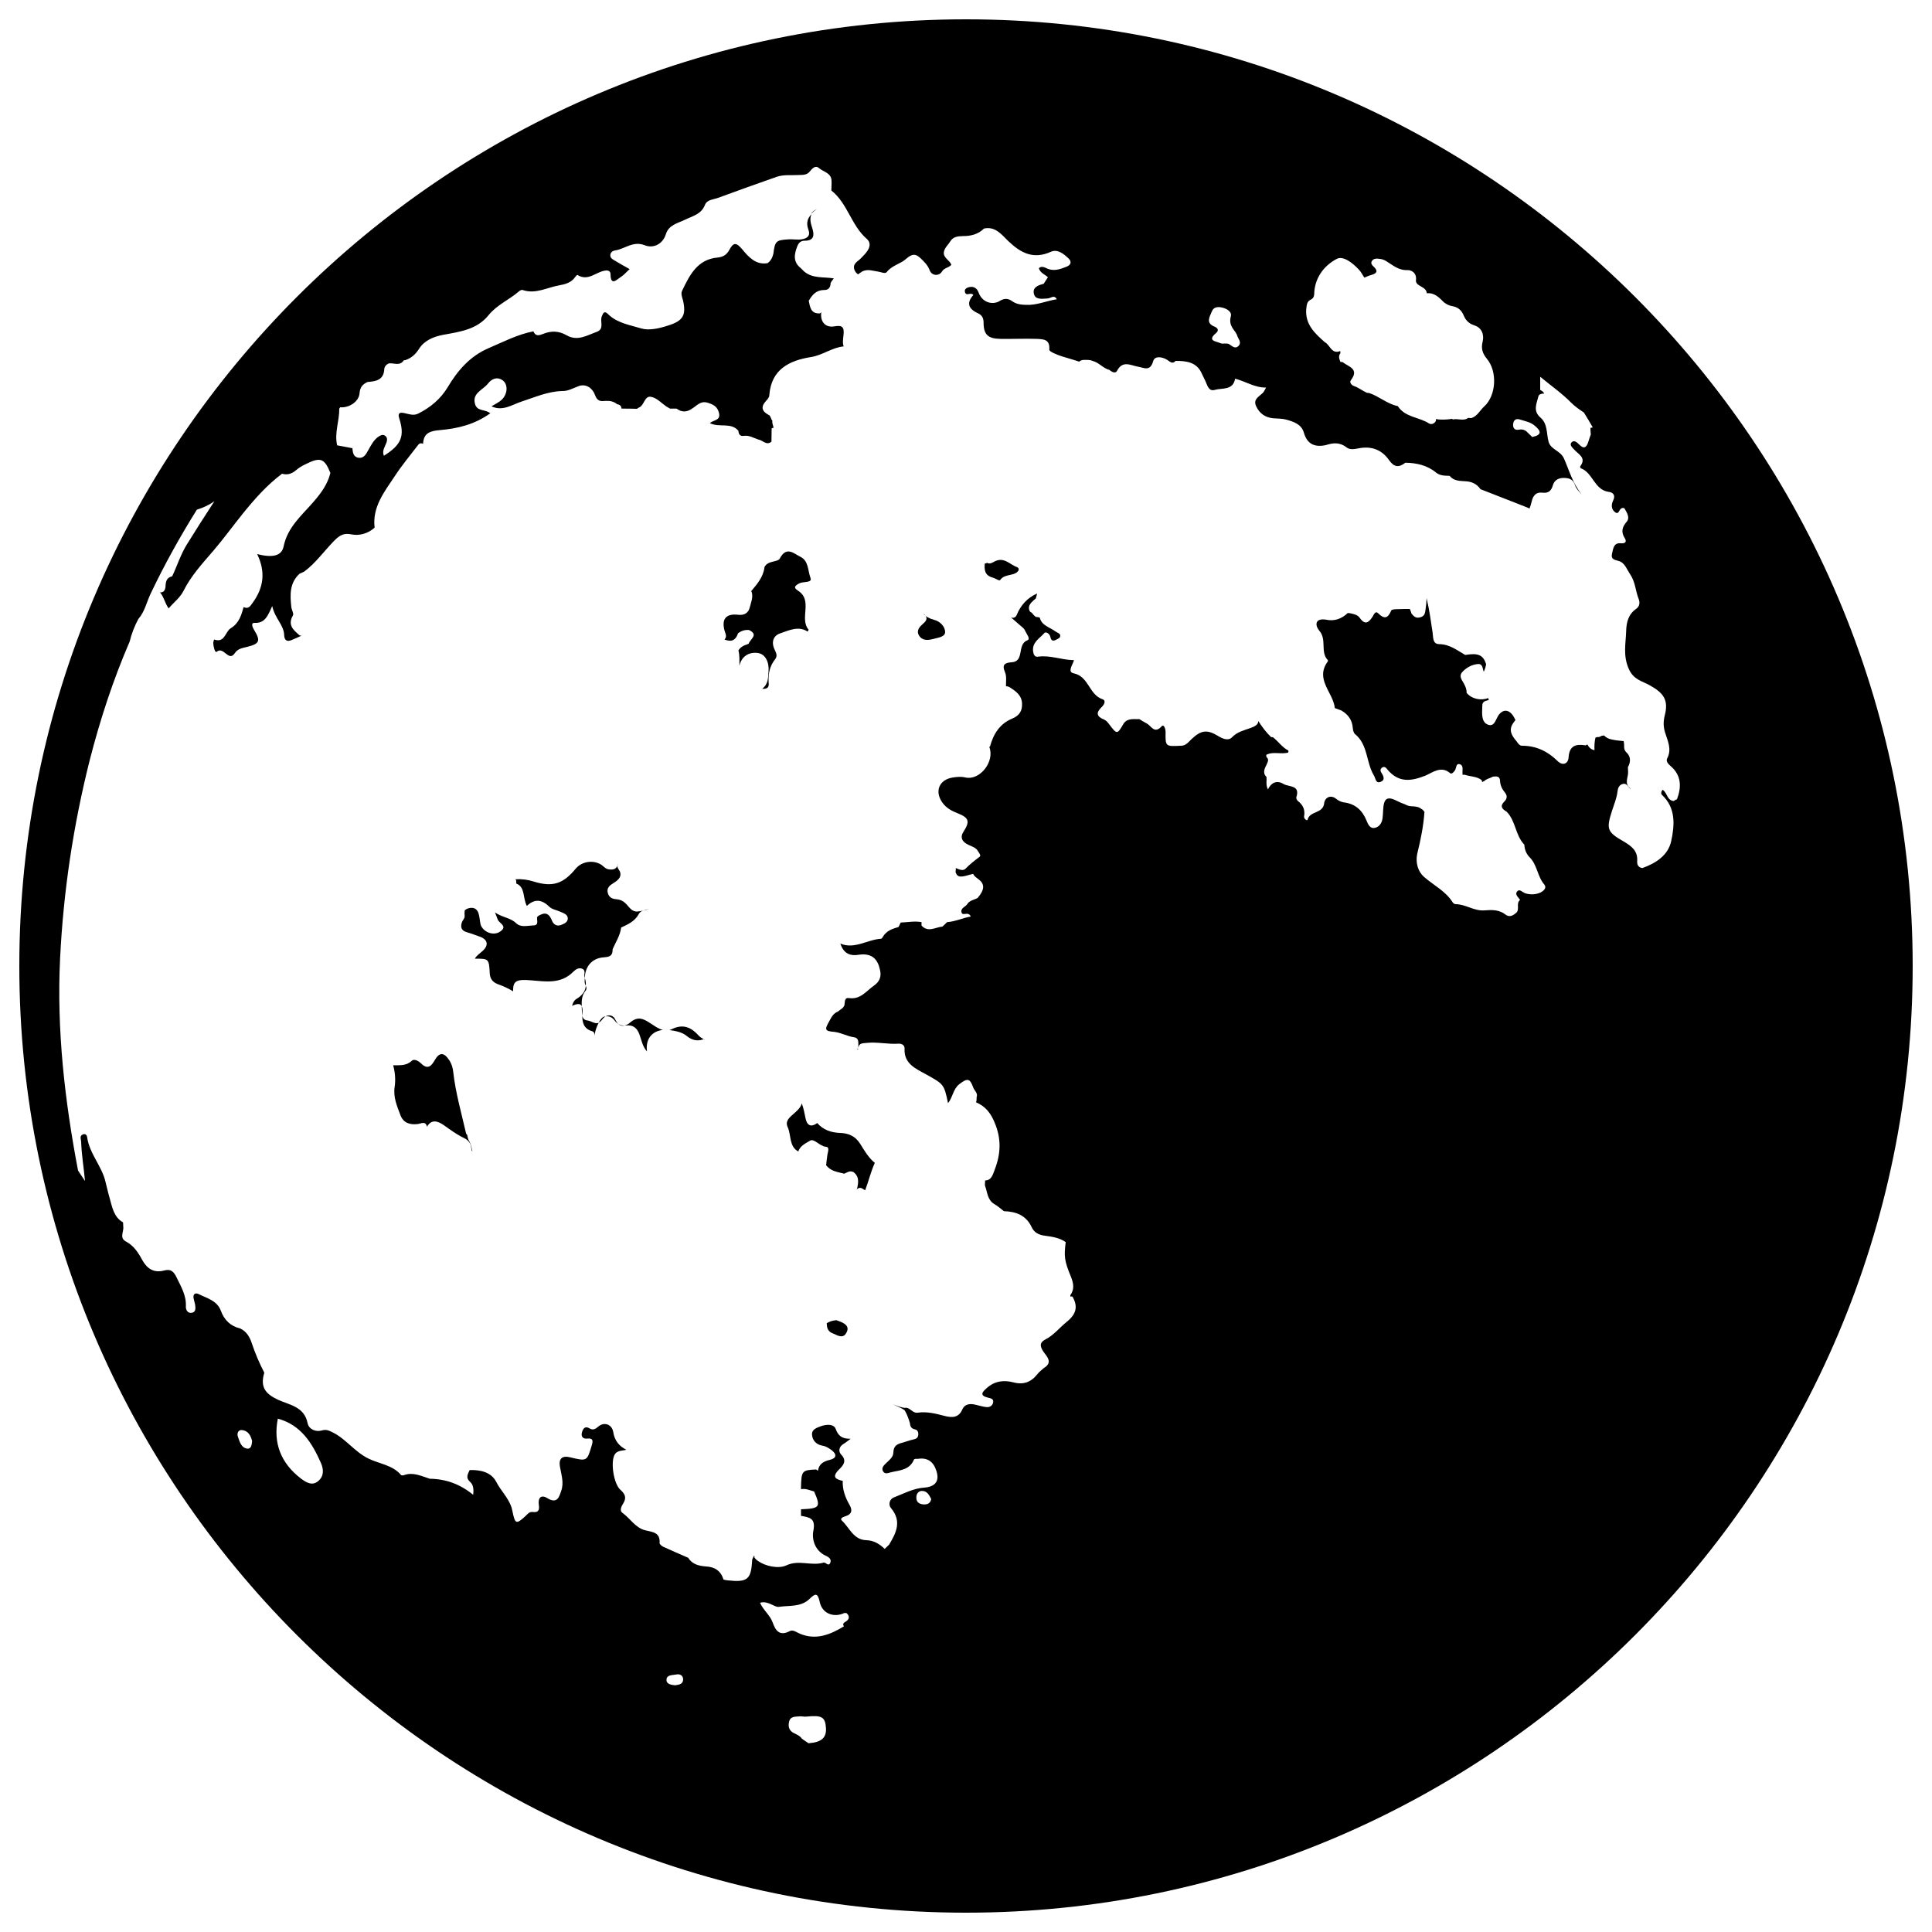
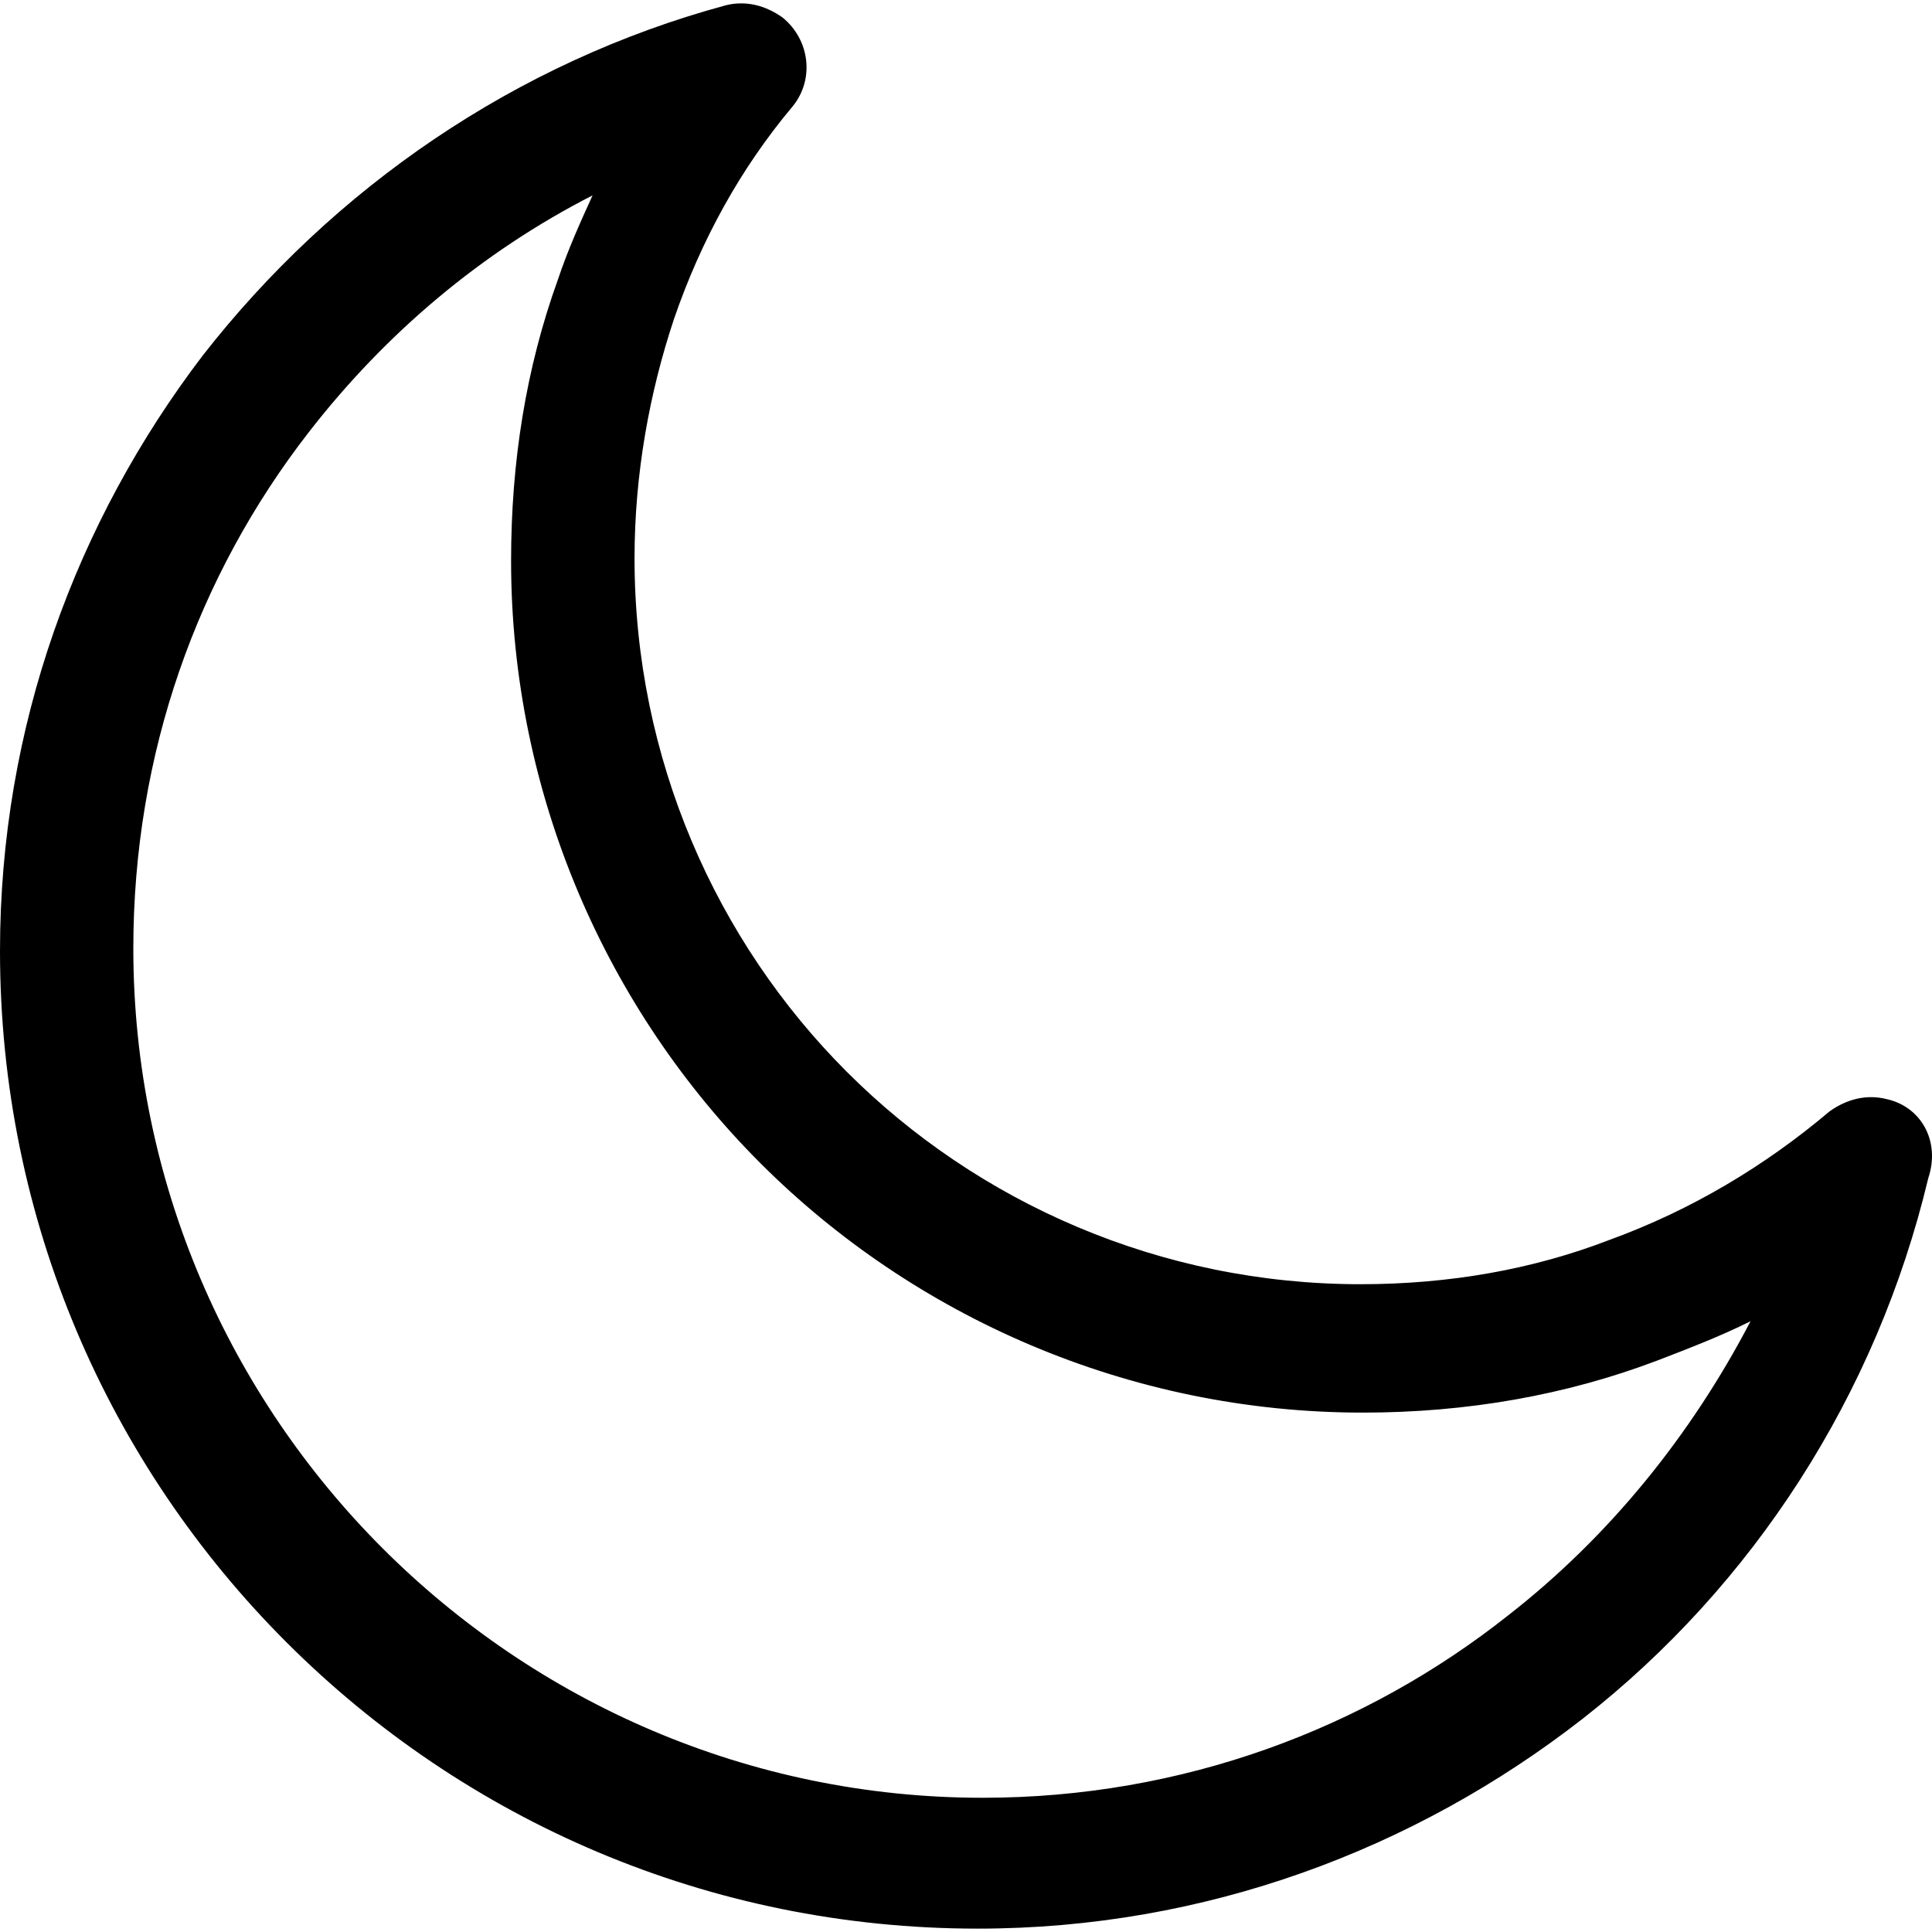
- <svg xmlns="http://www.w3.org/2000/svg" class="moon" version="1.1" x="0px" y="0px" viewBox="0 0 1000 1000" enable-background="new 0 0 1000 1000" xml:space="preserve">
+ <svg xmlns="http://www.w3.org/2000/svg" version="1.1" id="Capa_1" x="0px" y="0px" viewBox="0 0 312.999 312.999" style="enable-background:new 0 0 312.999 312.999;" xml:space="preserve">
  <g>
    <g>
-       <g>
-         <path d="M419.8,110.7c0.9-0.9,1.9-1.8,3.1-2.5C421.3,108.9,420.4,109.7,419.8,110.7z" />
-         <path d="M182.1,231.8L182.1,231.8c0.4-0.4,0.9-0.6,1.3-0.8C183,231.2,182.5,231.5,182.1,231.8z" />
-         <path d="M312.6,495.5c3.4-0.2,4.5-1.1,4.5-4.2c1.6-3.7,3.9-7.1,4.4-11.2c3.6-1.7,7.1-3.2,9.2-7.1c0.5-0.9,1.3-1.4,2.2-1.7c-0.9,0.2-1.9,0.4-3,0.5c-3,0.2-4.3-2.5-6.1-4.2c-1.5-1.5-3.3-2.1-5.1-2.2c-2.3-0.2-3.6-1.3-4.1-3.2c-0.6-2.1,0.5-3.6,2.3-4.7c2.2-1.4,4.9-3,4.1-6c-0.4-1.4-2.2-2.5-1.1-4.4c-0.6,2.7-2.3,3.2-4.7,2.9c-1.7-0.2-2.6-1.4-3.8-2.3c-4.2-2.8-10.2-1.9-13.4,1.9c-6.5,7.9-12,9.7-21.7,6.7c-3.1-1-6.3-1.4-9.5-1.2c0.2,0.3,0.4,0.6,0.4,1c0.1,0.5,0,0.8,0,1.2c4.8,1.9,3.3,7.6,5.5,11.6c4-3.8,7.7-3.4,11.6,0.4c1.4,1.4,3.7,1.7,5.7,2.6c1.7,0.8,3.9,1.3,3.9,3.6c-0.1,1.9-2,2.7-3.6,3.3c-2.2,0.8-3.9-0.4-4.6-2.3c-1.2-2.9-2.7-4.6-6-3c-0.7,0.3-1.6,0.8-1.7,1.3c-0.2,1.7,1.1,4.2-2.1,4.2c-3,0.1-6.3,1.2-8.8-1.2c-2.9-2.8-6.8-2.8-10.9-5.5c0.8,1.9,1.1,2.8,1.4,3.6c0.7,2,5.3,3.4,1.4,6.2c-3.2,2.3-8,0.8-9.9-2.7c-0.2-0.3-0.3-0.7-0.4-1.1c-0.7-3.3-0.4-8.1-4.3-8.4c-1.5-0.1-2.7,0.4-3.8,1.2c-0.2,0.9-0.2,1.9-0.1,3.1c0.1,1.1-1,2-1.4,3.1c-0.9,2.6-0.3,4.4,2.5,5.2c2.4,0.7,4.7,1.6,7,2.4c3.9,1.5,4.4,4.4,1.2,7.3c-1.4,1.3-3,2.2-4,4c7.2,0,7.3,0,7.7,7.7c0.2,3.2,2,4.8,4.7,5.7c2.6,0.9,5,2.1,7.4,3.5c-0.2-5.5,1.9-6.3,9.1-5.7c7.6,0.6,15.6,2.1,22-4.4c1.2-1.2,2.8-2.3,4.6-1.6c2.2,0.9,0.7,3,1.3,4.5c0,0.1,0,0.2,0.1,0.3C302.8,500.4,306.3,495.9,312.6,495.5z" />
-         <path d="M302.7,508.9c0.1,0.5,0.3,0.9,0.5,1.3c0.1-1.2,0-2.5-0.5-4C302.7,507.2,302.5,508,302.7,508.9z" />
-         <path d="M326.1,529.3c-0.9,0.8-1.8,1.3-2.8,1.5c0.3,0,0.6,0,0.9,0c3.5-0.5,5.7,1.5,6.8,4.7c1.1,3,1.6,6.3,3.9,8.7c-0.9-6.2,2.4-10.5,8.2-11.1c-2.5-0.6-4.9-2.5-7-3.8C332.6,527,329.8,526.1,326.1,529.3z" />
-         <path d="M347.7,532.7c-0.5,0.2-0.9,0.4-1.4,0.5c0.2,0,0.3,0,0.5,0c3,0.4,6.3,1.1,8.5,2.9c3,2.5,5.8,2.9,8.9,1.8c-0.8-0.5-1.7-1-2.3-1.6C358,531.9,353.8,529.7,347.7,532.7z" />
-         <path d="M364.2,538c0.1,0,0.1,0.1,0.2,0.1c0.2,0.1,0.3,0.1,0.4,0c0,0,0,0,0,0c-0.1,0-0.2,0-0.4-0.1C364.3,537.9,364.3,537.9,364.2,538z" />
-         <path d="M434.2,683.8c-0.5-0.2-0.9-0.3-1.4-0.5c-0.4,0.1-0.8,0.2-1.2,0.2c-1.3,0.2-2.5,0.7-3.7,1.4c0,0.4,0.1,0.7,0.1,1.1c0.1,1.8,1,3.3,2.7,4c2.5,1,5.6,3.3,7.4-0.2C440,686.4,437,684.8,434.2,683.8z" />
-         <path d="M313.4,526.1c1.9-0.4,3.7,0.6,4.8,2.2c0.6,0.8,1.2,1.3,1.8,1.7c-0.5-0.5-1-1.2-1.5-2.2C317.6,525.6,315.3,525,313.4,526.1z" />
-         <path d="M418,326.9c0.3-0.5,0.6-0.9,0.5-1c-4.9-5.9,2.5-15.1-5.5-20.2c-2.6-1.7-1.4-2.6,0.8-3.8c2-1,6.8-0.1,5.7-2.8c-1.4-3.7-0.9-8.8-5.2-10.9c-3.5-1.7-7.2-5.7-10.7,0.9c-1,2-6.2,0.9-7.9,4.4c-0.6,5.2-3.8,8.8-6.9,12.5c0.1,0.2,0.2,0.3,0.3,0.5c0.8,2.7-0.4,5.3-1,7.8c-0.7,3-2.9,4.3-6.1,3.9c-6.1-0.7-8.6,2.1-7,8.1c0.4,1.6,1.5,3.1,0,4.7c2.9,1.1,5.5,1.2,7-3.2c1.7-1.3,3.5-1.9,5.7-1.7c5.2,2.5,0.5,4.7-0.2,7.1c-0.3,0.1-0.6,0.2-0.9,0.4c-2.2,0.6-3.6,1.7-4.4,3.1c0.7,2.5,0.5,5.3,0.5,8c0,0,0,0,0,0c1-4.8,4.8-7.4,9.6-6.7c3.7,0.5,5.9,4.5,5.5,9.6c-0.3,3.1,0,6.4-3.3,8.9c4.3,0.4,3.3-2.7,3.3-4c-0.1-4.1,0.7-7.8,3.2-11c1.3-1.6,1.1-2.9,0.2-4.7c-2.1-4-1.3-7.7,2.7-9C408.3,326.3,413.3,323.8,418,326.9z" />
-         <path d="M301.1,520.8c0,1,0.1,2,0.1,2.9c0,0.8,0.1,1.5,0.2,2.1c0-0.7,0-1.3,0.1-2C301.6,522.4,301.4,521.5,301.1,520.8z" />
-         <path d="M303,512.9c0.8-1,0.6-1.8,0.2-2.6c-0.2,2.8-1.9,5-4.9,6.8c-1.1,0.6-1.8,2-2.2,3.5c2.4-1,4.2-1.5,5,0.2C301,518,301.1,515.3,303,512.9z" />
-         <path d="M309.9,529.3c0.6-0.3,1.2-0.8,1.8-1.6c0.5-0.7,1.1-1.3,1.7-1.6c-0.2,0.1-0.4,0-0.7,0.1C311.7,526.5,310.7,527.8,309.9,529.3z" />
-         <path d="M304.1,528.2c-1.7-0.2-2.4-1.1-2.7-2.4c0,3.3,0.6,6.7,5.2,8c1.3,0.3,1.2,2.4,1.3,2.7c-0.3-1.3,0.6-4.6,2-7.1C307.9,530.2,306,528.4,304.1,528.2z" />
-         <path d="M443,616.7c0.1-0.2,0.2-0.4,0.3-0.7C443.2,616.3,443.1,616.5,443,616.7C443,616.7,443,616.7,443,616.7z" />
-         <path d="M323.4,530.8c-1.3,0.1-2.4-0.2-3.3-0.8C321.1,531,322.2,531.1,323.4,530.8z" />
-         <path d="M242.4,589.8c-0.3-0.8-0.4-1.6-0.6-2.4c-0.2-0.3-0.5-0.4-0.6-0.9c-2.4-10.5-5.4-20.9-6.6-31.6c-0.2-2.1-0.8-4.1-1.9-5.9c-2.9-4.5-5.3-4.6-7.9,0.1c-2,3.5-4,4.2-7,1.2c-1.3-1.3-3.5-2.3-4.6-1.3c-2.9,2.8-6.3,2.3-9.7,2.4c1,3.6,1.3,7.3,0.8,11c-0.9,5.4,1.2,10.1,3,14.9c1.5,3.9,4.8,5,8.9,4.5c1.8-0.2,4.1-1.8,4.8,1.4c2.4-4.2,5.8-2.8,8.6-0.9c3.4,2.4,6.7,4.9,10.5,6.7c1.9,0.9,3.6,2.5,3.8,5.1c0.1,0.8,0.2,1.4,0.5,1.8c0-0.1,0-0.2,0.1-0.2c-0.2-0.5-0.4-1.2-0.5-2.1C243.7,592.4,243.1,591,242.4,589.8z" />
-         <path d="M221,583.4c0-0.1-0.1-0.1-0.1-0.1l0,0C221,583.3,221,583.5,221,583.4z" />
-         <path d="M443.9,542.8c-0.1,0-0.1,0-0.1,0c0,0.2,0,0.3,0.1,0.5C443.7,543.6,444.6,542.8,443.9,542.8z" />
-         <path d="M443.7,542.8c0-0.2-0.1-0.4-0.1-0.6c0,0,0,0,0,0.1C443.6,542.6,443.6,542.7,443.7,542.8z" />
-         <path d="M483.4,320.8c-2.2-0.6-4.1-1.5-5.5-3.2c2.4,1.8,2.1,3.4-0.2,5.3c-1.7,1.5-3.5,3.4-2.1,5.9c1.6,2.8,4.4,2.7,7.1,2c2.5-0.7,6.4-1,6.5-3.6C489.2,324.4,486.7,321.6,483.4,320.8z" />
-         <path d="M332.9,471.4c1.2-0.3,2.3-0.6,3.1-0.9C335.2,470.7,334,470.9,332.9,471.4z" />
-         <path d="M416.9,578.6c-0.5-2.4-0.9-4.8-1.9-7.5c-1.3,5.2-9.8,7.1-7.3,12.3c1.9,4,0.6,10,5.5,12.6c0.9-3,4-4.3,6.1-5.6c2.1-1.3,4.9,2.9,8.3,3.2c1.8,0.1,1,2.4,0.7,3.9c-0.3,1.8-0.5,3.7-0.7,5.6c2.4,3.2,6,3.5,9.4,4.4c1.6-0.7,2.9-1.8,4.8-0.8c3.1,2.4,2.5,5.5,1.8,8.6c-0.1,0.3-0.2,0.5-0.3,0.7c0.1-0.2,0.2-0.3,0.3-0.5c1.7-1.5,2.9-0.1,4.2,0.6c1.8-4.7,2.9-9.6,5-14.2c-3.3-2.7-5.4-6.4-7.6-9.9c-2.6-4.1-6.2-5.5-10.5-5.6c-4.7-0.2-8.6-1.6-11.7-5.1C419.5,583.8,417.6,582.3,416.9,578.6z" />
-         <path d="M514.8,290.6c-0.9,0.5-2.5,1.6-3.9,0.7c0,0-0.1,0-0.1,0.1c-0.4,0.2-0.7,0.2-1.1,0.3c-0.2,3.1-0.2,6.1,4.2,7.3c1.3,0.3,3.4,1.9,3.8,1.2c2.3-3.3,6.7-1.9,9.1-4.4c0.8-0.9,0.6-1.9-0.5-2.3C522.7,292.2,519.7,288.1,514.8,290.6z" />
-         <path d="M500,10C229.8,10,10,229.8,10,500c0,270.2,219.8,490,490,490s490-219.8,490-490C990,229.8,770.2,10,500,10z M786.9,217.2c2.5,0.8,5.1,1.2,7.3,3c3.6,2.9,4,4.9-1.1,6c-0.8-0.8-1.6-1.5-2.4-2.3c-1.3-1.5-2.8-1.8-4.6-1.5c-2.3,0.4-3.1-1-2.9-3C783.5,217.1,785,216.5,786.9,217.2z M678.4,155.1c2-0.9,1.8-2.6,1.9-4.3c0.7-7.8,5.5-13.6,11.6-16.8c3.4-1.8,8.3,2.2,11.4,5.5c1.2,1.2,1.9,2.8,2.9,4.2c1.2-0.5,2.4-1.1,3.7-1.4c2.3-0.7,3.6-1.7,1.5-3.9c-1-1-2.2-1.9-1.3-3.3c0.9-1.5,2.7-1.3,4.1-1.1c1.1,0.1,2.2,0.5,3.2,1.1c3.5,2.1,6.4,4.9,11.1,4.7c1.7-0.1,4.9,1.2,4.4,5.2c-0.4,3.3,5.4,3.1,5.6,6.8c0,0,0,0,0,0c4-0.4,6.4,2.2,8.9,4.7c1.2,0.9,2.7,1.7,4,1.9c3.2,0.5,5.1,2.1,6.3,5.1c1,2.3,2.6,4,5.4,4.9c3.9,1.2,5.2,4.9,4.3,8.5c-0.9,3.6,0,6.1,2.2,8.8c5.5,6.5,4.9,19-1.4,24.7c-2.2,2-3.5,5-6.6,6c-0.6-0.1-1.2,0-1.7-0.1c-2.2,1.8-5.4,0.2-7.9,0.8c-0.1-0.1-0.3-0.2-0.4-0.3c-2.8,0.4-5.6,0.6-8.4,0.1c0.1,0.5,0.1,1-0.4,1.6c-0.8,0.9-2.1,1.3-3.1,0.7c-5.2-3.4-12.4-3.1-16.2-9l0,0c-5.5-1.1-9.7-5.1-14.9-6.8c-0.4,0-0.7,0-1.1-0.1c-2.3-1-4.3-2.7-6.7-3.5c-1.2-0.4-2.5-1.9-1.6-3c4.6-6-1.4-7-4.3-9.4c-0.4,0-0.7,0-1.1-0.1c-0.6-1.5-1.2-3,0-4.5c0-0.4-0.1-0.7-0.1-1.1c0,0,0,0,0,0c-4.6,1.8-5.2-3.2-8-4.6c-5.2-4.6-10.2-9.2-9.6-17.1C676.4,157.8,676.4,156.1,678.4,155.1z M627.2,161.3c1-2.7,3.6-2.6,5.8-2c2.9,0.8,4.6,2.6,4.1,4.3c-1.5,5.5,2.4,7.2,3.3,10.2c0.5,1.7,2.4,3.3,0.7,5.2c-1.6,1.7-3.1,0.4-4.5-0.6c-1.5-1.2-3.5-0.1-5-0.8c-2.1-1-7-1.1-2.2-5.2c1.9-1.6,0.6-2.8-0.9-3.4C623.9,167.1,626.2,163.9,627.2,161.3z M127.9,749.8c-3.2-0.5-3.9-3.8-4.8-6.3c-0.5-1.4,0.1-3.5,2.1-3.3c3.3,0.3,4.6,2.9,5.3,5.7C130.3,747.9,130,750.1,127.9,749.8z M164.7,766.6c-3,2.6-6.1,0.8-8.8-1.2c-10.5-8-14.6-18.4-12.1-31.1c11.9,3.2,17.7,12.5,22.3,22.9C167.6,760.6,167.7,764.1,164.7,766.6z M349.4,872.3c-2-0.2-4.7-0.6-4.4-3.1c0.2-2.4,3.2-2.1,5.1-2.5c1.9-0.4,3.5,0.6,3.5,2.6C353.5,871.8,351.4,872,349.4,872.3z M418.5,902.3c-1.1-0.8-2.3-1.5-3.4-2.3c-1-1.5-2.6-2.2-4.1-2.9c-2.7-1.3-3.2-3.6-2.5-6.2c0.7-2.6,3.2-2.3,5.1-2.5c1.3-0.2,2.6,0.3,3.9,0.1c7.8-0.8,9.6,0.2,10,5.7C427.9,899.4,425.3,901.8,418.5,902.3z M437.8,839.3c-1.2,0.7-1.8,1.2-1,2.5l0,0c-7.1,4.3-14.4,7.3-22.8,3.8c-1.7-0.7-3.6-2.3-5.3-1.3c-5.4,2.8-7.4-0.6-8.8-4.6c-1.4-3.8-4.8-6.2-6.5-10.1c4.1-1.3,7.5,2.5,9.8,2.1c5.2-0.8,11.3,0.2,15.7-4c3-2.9,4.3-3.6,5.4,1.5c1.2,5.9,7.2,8.3,12.7,5.7c0.4,0,0.7,0,1.1,0C440,836.5,439.6,838.2,437.8,839.3z M478.3,778.7c-2.4-0.1-4.1-1.1-4-3.7c0-1.9,1.2-3.4,3.1-3.3c2.6,0.1,3.6,2.3,4.6,4.2C481.6,778.1,480.1,778.7,478.3,778.7z M866.3,414.6c-3.5-0.3-3.3-4.3-5.7-5.8c-0.8,0.8-1,2-0.4,2.6c7.3,6.8,6.6,15.7,4.8,24c-1.6,7.3-7.9,11.4-14.9,13.9c-2.2-0.3-2.8-1.8-2.7-3.6c0.4-5.3-3-7.8-6.9-10.1c-8.7-5-9.2-6.4-6.1-16c1-3.2,2.4-6.4,2.8-9.8c0.2-1.7,0.7-3.4,2.6-4c2.2-0.7,2.8,1.5,4.1,2.5c0-0.1,0.1-0.2-0.1-0.3c-3.3-2.5-0.9-5.7-1.1-8.6c0-0.8-0.1-1.5-0.1-2.3c1.5-2.7,1.6-5.5-0.8-7.7c-1.7-1.6-0.9-3.4-1.3-5.2c0-0.2-0.1-0.4-0.1-0.6c-2.2-0.2-4.3-0.4-6.4-0.9c-1.5-0.3-2.8-1-3.7-2c-0.5,0-1,0.1-1.4,0.2c-0.4,0.3-0.9,0.5-1.4,0.6c-0.7-0.1-1.2,0.1-1.7,0.3c-0.5,2.1-0.6,4.3-0.5,6.5c-1.9-0.4-2.9-1.5-3.7-3c-0.3,0.2-0.6,0.4-0.9,0.5c-4.9-0.8-8.4,0-8.8,6.2c-0.2,3.3-3,4.6-5.7,1.9c-5.1-5-11-7.9-18.3-7.9c-1.5,0-2.2-1.3-3-2.4c-2.4-2.8-4.2-5.7-1.7-9.3c0.4-0.6,0.8-1,1.2-1.6c-0.4-0.9-0.9-1.7-1.4-2.5c-2.1-2.9-4.8-3.1-7-0.5c-1.8,2.1-2.2,6.7-5.8,5.4c-3.5-1.3-3.1-5.6-3-9c0-0.6,0.1-1.1,0.1-1.7c0.6-1.7,2.1-1.7,3.5-2.1c-0.1-0.1-0.2,0-0.3-0.1c-0.1-0.3-0.1-0.6-0.2-0.9c-3.7,1.5-8.6,0.5-11.2-2.7c0.1-1.8-0.6-3.3-1.4-4.8c-1.1-2-2.8-3.9-0.7-6.1c2.1-2.2,4.8-3.7,7.9-4c2.7-0.2,2.4,2.4,3.1,4c0.7-1.6,1.1-2.9,1.2-4c-1.6-4.8-4.2-5.8-10.8-4.7c-4.2-2.4-8-5.5-13.4-5.6c-3.6,0-3.1-3.5-3.5-6.1c-0.9-5.9-1.7-11.9-3.1-17.7c-0.1,1.9-0.2,3.7-0.5,5.6c-0.3,1.7-0.2,3.6-2.7,4.3c-2.4,0.7-3.4-0.5-4.6-1.9c-0.3-0.8-0.5-1.7-0.9-2.4c-2.1,0-4.3,0-6.4,0.1c-1.1,0-3,0.1-3.2,0.7c-1.7,4-3.5,4.7-6.8,1.4c-1.4-1.4-2.2,0.7-2.8,1.7c-2,3.1-3.9,4.7-6.7,0.7c-1.1-1.6-3.1-2-5.1-2.4c-0.4,0-0.7-0.1-1.1-0.1c-3.3,3.1-7,4.4-11.5,3.4c-5.9-0.8-5.3,3.4-3.2,5.8c4,4.6,0.3,11,4.4,15.2c0.1,0.1,0.1,0.4,0,0.6c-6.9,9.3,2.8,16.1,3.6,24.2c1.1,0.4,2.2,0.8,3.3,1.2c3.5,2,5.7,4.9,6,9.1c0.1,1.1,0.4,2.5,1.1,3.1c6.9,5.6,5.7,14.8,9.9,21.6c0.9,1.5,0.8,4.3,3.6,3.1c2.1-0.9,1.4-2.8,0.4-4.3c-0.7-1.1-1.1-2.1,0.2-3c1.3-0.9,2.2,0.3,2.8,1.1c5.7,6.7,11.9,6.1,19.5,3.1c3.6-1.5,8.2-5.4,12.9-1.3c0.7,0.6,1.7-0.4,2.3-1.2c1-1.1,0.5-4.2,2.8-3.4c2,0.7,1.1,3.3,1.3,5.1c0,0.1,0,0.2,0,0.3c0.3,0,0.7,0,1.1,0c2.9,1,6.2,0.8,8.7,2.7c0.2,0.3,0.3,0.7,0.4,1.1c0.3-0.2,0.7-0.4,1-0.5c1.2-1.2,3.1-1.5,4.5-2.3c1.7-0.2,3.6-0.4,3.7,2c0.1,2.5,1.1,4.5,2.6,6.3c1.4,1.7,0.9,3.4-0.3,4.5c-2.6,2.6-1.1,4,1.1,5.3c4.8,4.8,4.5,12.3,9.2,17.1c0.1,2.6,1.1,4.9,2.8,6.6c3.9,3.9,3.9,9.8,7.5,14c1.6,1.9-0.7,3.8-2.8,4.5c-2.3,0.8-4.8,0.8-7.2,0c-1.3-0.5-2.8-2.4-4-0.9c-1.4,1.6,0.6,3,1.5,4.4h0c-2.4,1.8,0.2,5.2-2.3,6.9v0c-1.6,1.4-3.5,2.1-5.2,0.7c-3.3-2.6-7.2-2.5-10.8-2.2c-5.5,0.5-9.8-3.2-15.1-3.2c-0.6,0-1.1-0.5-1.4-0.8c-3.7-6-9.9-8.9-14.9-13.3c-3-2.6-4.7-7.2-3.4-12.6c1.7-6.9,3.1-13.9,3.6-21.1c-0.5-0.6-0.9-1.2-1.6-1.5c-1.6-1.3-3.5-1.3-5.4-1.4c-1.3-0.1-2.2-0.5-3.1-1c-1.2-0.4-2.4-0.9-3.6-1.5c-5.7-3-7.4-1.7-7.7,4.7c-0.1,1.3-0.1,2.7-0.3,4c-0.3,2.4-1.6,4.5-4,5c-2.6,0.5-3.5-1.9-4.3-3.8c-2.2-5.4-5.9-8.7-11.8-9.4c-1.2-0.2-2.6-0.8-3.6-1.6c-3.4-2.9-6.3-0.5-6.5,2c-0.6,5.6-7.5,3.9-8.6,8.6c-0.2,0.8-2.1-0.6-1.8-1.8c0.6-3.4-0.6-5.9-3.2-7.9c-0.5-0.4-1-1.4-0.8-2c2.1-6.4-4-5.2-6.6-6.8c-3.1-1.9-6.2-1.2-8.1,2.8c-1.3-2.4-0.5-4.5-0.8-6.5c-2.3-2.2-0.7-4.7,0.2-6.6c0.7-1.6,1.1-2.5-0.2-3.7c0-0.4-0.1-0.8-0.1-1.1c3.6-1.9,7.7-0.1,11.4-1.2c0-0.3,0.1-0.7,0.1-1c-3.2-1.6-5.2-4.7-8-6.9c-0.4,0-0.7-0.1-1-0.1c-2.6-2.5-4.7-5.3-6.6-8.3c0,2-2.2,3-4.3,3.7c-3.3,1.2-6.6,1.9-9.3,4.7c-2,2.1-5,0.7-7.3-0.7c-5.6-3.4-8.7-3-13.6,1.6c-1.6,1.5-3,3.6-5.7,3.5c-7.9,0.4-7.9,0.4-7.8-7.2c0-1.6-0.9-4.1-2-2.9c-3.8,4.2-5.4-0.2-7.7-1.4c-1.3-0.7-2.6-1.5-3.9-2.3c-2.9,0.2-6-0.7-8.1,2.3c-3.4,5.8-3.4,5.8-7.7,0.1c-0.7-0.9-1.5-1.8-2.5-2.2c-3.8-1.5-4.2-3.5-1.3-6.3c1.4-1.3,2.6-3.5,0.5-4.2c-7-2.4-7-11.8-14.9-13.4c-3.4-0.7-0.4-4.5,0.2-6.8c-6.5-0.1-12.3-2.7-18.6-1.8c-1.8,0.3-2.4-1.2-2.6-3c-0.4-4.6,3.5-6.5,5.8-9.2c0.8-1,2.9,0.3,3.2,2.1c0.4,1.9,1.4,2.1,2.8,1.4c0.8-0.4,2-0.9,2.2-1.6c0.5-1.7-1.3-2-2.3-2.7c-2.9-2.2-7.3-3.1-8.2-7.2c-0.2-0.1-0.4-0.1-0.5-0.2c-0.5-0.1-1-0.1-1.6-0.2c-0.9-0.7-1.5-1.4-2.1-2.2c-0.6-0.2-1.1-0.6-1.3-1.5c-0.6-2,0.8-3.5,2.2-4.8c0.4-0.3,0.8-0.7,1.2-1c0.3-0.9,0.5-1.7,0.7-2.6c-5,2.2-8.5,6-10.6,11.2c-0.5,1.1-1.7,1.8-3,1.1c1.7,1.4,3.5,3.1,5.3,4.6c0.9,0.7,1.8,1.5,2.2,2.6c0.7,1.5,2.8,4,1.1,4.7c-5.6,2.1-1.3,11-8.2,11.4c-3.9,0.2-4.9,1.6-3.5,4.9c1.1,2.5,0.5,5,0.6,7.5c0.6,0,1.1,0.1,1.7,0.4c3.2,2,6.4,4.2,6.6,8.4c0.2,3.9-1.3,6.4-5.2,8c-6.3,2.6-9.7,8-11.4,14.5c-0.1,0-0.2,0-0.4,0c3.1,7.3-4.6,17.7-12.4,15.9c-2.1-0.5-4.2-0.3-6.2,0c-7.3,1-9.9,7.2-5.5,13.2c2,2.7,4.8,4.2,7.9,5.4c5.8,2.3,6.3,4.2,2.9,9.5c-1.9,2.9-0.8,5.3,2.8,6.9c1.7,0.8,3.7,1.3,4.8,3.3c0.6,1,1.6,2.1,0.7,2.8c-2.5,1.9-5,3.8-7.2,6.1c-1.4,1.4-3.3,0.4-5.1-0.3c0,0,0,0.1,0,0.1c0.1,0.7-0.1,1.4-0.1,2.1c1.2,3,2.7,2.6,9.1,0.8c0.6,1.4,1.9,2.1,3,3c3.1,2.4,2.9,5.3-0.7,9.5c-1.8,1-4.1,1.2-5.3,3.1c-0.9,1.5-3.7,2.1-3,4.4c0.7,2.1,3.3-0.9,4.8,2.1c-4.2,0.7-8,2.6-12.3,2.9c-0.8,0.8-1.6,1.6-2.4,2.3c-3.6,0.3-7.4,3.2-10.8-0.5c-0.1-0.6,0-1.2,0-1.8c-3.6-0.7-7.2,0.1-10.8,0.2c-0.3,0.7-0.7,1.4-1.1,2.3c-3.1,0.9-6.2,1.9-8,4.9c-0.3,0.5-0.7,1.2-1.1,1.2c-7,0.4-13.7,5.6-21,2.5c0,0,0,0.1,0,0.1c0.1,0.3,0.2,0.5,0.3,0.8c1.7,4.3,4.9,5.6,9,4.9c5.9-0.9,9.6,1.2,11,7.1c1.1,3.7,0.3,6.6-3,8.9c-4,2.8-7,7.3-12.9,6.4c-2-0.3-2.1,1.3-2.2,2.7c0,2.4-2.1,3-3.5,4.3c-2.5,0.9-3.5,3.2-4.6,5.2c-2.4,4.2-2.1,4.9,2.7,5.3c3.6,0.4,6.7,2.3,10.3,2.8c2.9,0.5,2,3.2,2.2,5.4c0.4-2.7,2.5-2.2,4.3-2.5c5.5-0.6,11,0.8,16.5,0.4c1.7-0.1,3.2,0.8,3.1,2.6c-0.4,7.7,5.7,10.3,10.8,13.1c9.5,5.3,9.6,5.1,11.7,15.1c2.5-3.1,2.6-7.3,5.8-9.8c4.1-3.2,5.5-3.2,7.2,1.6c0.6,1.7,2.6,3,1.8,5.1c0,0.8,0,1.6-0.2,2.4c-0.1,0.1-0.1,0.2-0.2,0.2c4.7,2,7.5,5.2,9.7,10.5c3.6,8.5,3.2,16.2,0.1,24.3c-1,2.6-1.7,5.7-5,5.7c0,0,0,0,0,0.1c-0.1,0.9-0.1,1.7-0.1,2.5c1.3,3.4,1.2,7.4,4.8,9.6c1.8,1,3.3,2.4,5,3.7c6.3,0.2,11.5,2.1,14.4,8.3c1.3,2.8,3.7,4,6.8,4.4c3.7,0.5,7.5,1,10.8,3.3c-0.9,7.5-0.7,9.7,2.7,17.9c1.3,3.3,2,6.4-0.3,9.6c0,0.2,0,0.5,0,0.7c0.4,0,0.7-0.1,1.1,0c2.8,4.9,2.3,8.9-3.1,13.2c-3.7,3-6.6,6.8-10.9,9c-2.7,1.4-3.1,3-1.3,5.9c1.5,2.5,5.7,5.7,0.5,8.9c-1.1,1-2.4,1.9-3.3,3.1c-3.3,4.2-7.2,5.7-12.5,4.3c-5-1.3-9.7-0.7-13.8,3c-2.3,2-3.8,3.8,0.6,4.9c1.6,0.4,3.2,0.6,2.7,2.7c-0.4,1.7-2,2.4-3.5,2.2c-1.9-0.2-3.7-0.8-5.5-1.2c-2.8-0.7-5.6-0.5-6.9,2.4c-1.9,4.5-5.5,4.3-9.1,3.4c-4.6-1.2-9.2-2.4-14-1.7c-2.8,0.4-4-3-6.7-2.5c-2.2-0.2-4.2-1.2-6.3-1.9c0.2,0.1,0.5,0.2,0.7,0.3c1.8,0.9,3.8,1.6,5.5,2.8c1.3,2.1,2.1,4.5,2.8,6.8c0.1,1.6,0.7,2.7,2.4,3.1c1.5,0.3,2,1.3,1.9,2.9c-0.2,1.7-1.3,2.1-2.7,2.4c-1.8,0.4-3.6,1.1-5.4,1.6c-2.8,0.7-4.7,1.6-4.8,5.1c0,2.1-1.7,3.6-3.3,5.1c-1.3,1.3-3.2,2.7-2,4.7c1.1,1.8,3,0.6,4.7,0.3c4.4-0.9,9.1-1.3,11.2-6.3c0.3-0.7,1.3-0.5,2.1-0.5c5-0.8,8,1.5,9.5,6c1.9,5.5-0.5,8.5-6.4,8.9c-5.5,0.4-10.5,3.1-15.6,5.1c-2.3,0.9-2.8,3.8-1.5,5.4c5.8,6.8,2.8,12.9-0.9,19c-0.8,0.7-1.5,1.5-2.3,2.2c-2.7-2.6-5.7-4.4-9.5-4.5c-6.7-0.2-8.7-6.5-12.6-10.1c-1.4-1.3,0.9-2,2.1-2.4c3.2-1.1,3.3-3.2,1.8-5.8c-2.2-3.8-3.7-7.9-3.5-12.4c-3.5-0.8-5.8-1.9-2.1-5.7c2.1-2.1,4.6-4.5,1.3-7.9c-1.6-1.7-1.1-4.1,1-5.4c1.4-0.8,2.6-1.9,3.9-2.8c-3.2,0-6.1-0.5-7.7-5c-1-2.8-4.9-2.5-7.7-1.5c-2.1,0.8-4.8,1.6-4.6,4.4c0.2,3.1,2.4,5.2,5.5,5.7c1.8,0.3,3.1,1.2,4.5,2.2c3,2.2,2.7,4.3-0.7,5.1c-3.3,0.8-5.6,2-6.2,5.5c0,0-0.4,0-0.5-0.1c-0.2-0.1-0.3-0.3-0.4-0.4c-7.4,0.3-7.7,0.7-7.9,9.1c0,0.4,0,0.7,0,1.1c2.4-0.5,4.6,0.6,6.8,1.2c3.5,8.1,3,8.8-6.8,9.2c0,1.1,0,2.2,0,3.4c4.3,0.8,7.7,1.1,6.4,7.7c-0.9,4.5,0.8,10.3,6.3,12.9c1.6,0.7,3.3,1.8,2.4,3.8c-0.9,2-2.3-0.5-3.4-0.2c-6.3,1.9-12.8-1.6-19.2,1.4c-4.2,2-11.2,0.4-14.8-2.3c-0.1,0-0.1-0.1-0.2-0.1c-0.7-0.5-1.2-1-1.6-1.6c0-0.4,0-0.7-0.1-1.1c-0.4,0.9-1.1,1.7-1.1,2.5c-0.5,9.9-2.4,11.5-12.6,10.4c-0.7-0.1-1.5-0.2-2.2-0.4c-1.4-4.5-4.5-6.6-9.1-6.8c-3.7-0.3-7.1-1.1-9.2-4.5c-4.3-1.9-8.6-3.7-12.9-5.7c-0.8-0.4-1.9-1.3-1.9-1.9c0.4-5.5-3.5-5.7-7.3-6.6c-5.2-1.2-7.9-6.2-12-9.1c-1.5-1.1-0.5-3.3,0.4-4.7c2-3.1,1-5.1-1.5-7.3c-3.3-3.1-4.9-13.5-3.1-17.6c1.2-2.8,4-2.4,6.3-3c-3.8-1.9-6.1-4.8-6.8-9.2c-0.6-3.9-4.6-5.4-7.6-2.9c-1.5,1.3-2.8,2.1-4.5,1.1c-2.6-1.6-3.6,0.2-4.1,2.1c-0.5,1.9,0.4,3.4,2.8,3.1c3-0.3,3,1.1,2.3,3.5c-2.5,8.3-2.4,8.3-11.2,6.2c-3.9-1-6,0.5-5.3,4.7c0.7,4.2,2.2,8.4,0.7,12.6c-1.1,3.3-2.1,6.9-7.1,3.9c-3.5-2.2-5,0-4.5,3.4c0.4,2.7-0.2,4.1-3.2,3.7c-1.7-0.2-2.7,1.1-3.8,2.2c-4.7,4.3-5.3,4-6.6-2.3c-0.2-0.8-0.3-1.5-0.5-2.2c-1.7-5.1-5.6-8.7-8-13.4c-2.6-4.9-8.1-6.2-13.7-6c-1,2.1-2.2,4,0.2,6.1c1.6,1.4,2,3.6,1.6,6.7c-6.7-5.5-14.1-8.2-22.4-8.3c-4.3-1.3-8.5-3.6-13.3-1.9c-0.5,0.2-1.4,0.2-1.6,0c-4.4-5.3-11.4-5.8-17-8.6c-7.1-3.5-11.5-10.1-18.4-13.5c-1.9-0.9-3.2-1.7-5.6-1c-3.1,0.9-6.7-0.5-7.4-3.8c-1.7-8.6-9.5-9.4-15.3-12.1c-6.7-3.1-9.3-6.7-7.1-14c-2.6-5-4.8-10.2-6.6-15.6c-1-3-2.7-5.8-5.9-7.3c-5.1-1.2-8.3-4.5-10-9.2c-2-5.3-7.2-6.4-11.5-8.6c-1.7-0.8-3,0-2.6,2.2c0.2,1.1,0.6,2.2,0.8,3.3c0.2,1.7,0.5,3.8-1.7,4.2c-2.2,0.4-3.2-1.6-3.1-3.3c0.3-5.8-2.6-10.4-5-15.4c-1.5-3-3.1-4-6.2-3.2c-5.2,1.4-8.8-0.8-11.3-5.3c-2.1-3.9-4.4-7.5-8.5-9.7c-3.6-1.9-1-5.1-1.4-7.7c0-0.7-0.1-1.5-0.1-2.2c-4.8-2.7-5.6-7.8-6.9-12.4c-0.8-2.7-1.4-5.5-2.1-8.2c-1.8-8.4-8.4-14.8-9.6-23.5c-0.1-1-0.9-1.9-2-1.5c-2.1,0.7-1.2,2.3-1.1,3.8c0.2,6.8,1.4,13.6,2,20.4c-1.2-1.8-2.4-3.6-3.6-5.4c-6.9-36.2-11.1-72.8-9.3-109.8c1.7-34.6,6.8-68.7,15.3-102.5c5.4-21.1,12.1-41.6,20.7-61.5v0c1-4.1,2.5-8,4.5-11.7c3.4-3.9,4.3-8.9,6.5-13.4c7.1-14.9,15.1-29.3,23.8-43.2c3.2-1,6.2-2.3,9.1-4.4c-4.9,7.5-9.7,15-14.4,22.6c-3.2,5.2-4.9,10.9-7.5,16.3c-2.6,0.6-3.3,2.3-3.4,4.9c-0.1,2.4-1.1,3.6-2.9,3.4c2,2.2,2.5,5.6,4.5,8.3c2.7-3.2,5.9-5.5,7.7-9.1c3.9-7.8,9.8-14.2,15.4-20.7c5.4-6.3,10.3-13.1,15.4-19.4c5.9-7.3,12.4-14.7,20.2-20.5c2.7,0.8,5.1,0,7.2-1.8c1.4-1.2,3-2.2,4.7-3c7.9-4,10-3.3,13.1,4.4c-1.4,5.8-4.8,10.4-8.6,14.8c-6.1,7.1-13.5,13.1-15.6,23.2c-1,5-5.7,6-13.7,4c4.4,9,3.5,17.3-2.4,25.3c-1.2,1.7-2.1,3.2-4.5,2.2c0,0-0.1-0.1-0.1-0.1c-1.2,4.2-2.3,8.3-6.7,11c-2.9,1.8-3,7.8-8.6,5.8c-0.2,0.7-0.5,1.5-0.4,2.2c0.1,1.6,0.9,4.8,1.7,4.2c3.7-3.2,6.2,5.6,9.5,0.6c1.5-2.3,4-2.6,6.4-3.2c6.4-1.6,7-3.1,3.5-8.8c-0.9-1.4-1.7-3.7,0.2-3.6c5.4,0.3,6.9-3.6,9.2-8.7c1.4,6.5,6.1,9.8,6.2,15.2c0.1,2.5,1.5,3.4,3.8,2.4c1.7-0.7,3.5-1.5,5.2-2.3c-0.3,0-0.7,0-1-0.1c-3.1-2.7-6.4-5.3-3.5-10.3c0.6-0.9-0.6-2.8-0.8-4.3c-0.7-6.3-1-12.5,4.2-17.3c0.8-0.4,1.6-0.7,2.4-1.1c5.8-4.3,10-10.2,14.9-15.3c2.7-2.8,4.9-5,9.6-4c4.1,0.8,8.6-0.4,12-3.5c-1.3-10.7,5.1-18.6,10.4-26.6c3.7-5.7,8.1-10.9,12.2-16.3c0.7-0.9,1.6-0.9,2.5-0.5c0.2-5.8,4-6.7,8.9-7.1c9.1-0.8,17.8-2.9,25.9-8.7c-2.6-2-5.9-1.1-7.4-3.6c-0.1-0.2-0.2-0.3-0.3-0.5c-2.3-6.3,3.8-7.8,6.5-11.3c1.8-2.3,4.5-3.7,7.5-1.7c2.9,2,2.8,7-0.4,10.1c-1.5,1.4-3.5,2.3-5.3,3.4c5.8,2.8,10.7-0.9,15.7-2.5c6.8-2.2,13.4-5.2,20.8-5.4c2.9,0.1,5.4-1.3,8-2.3c4.6-2.1,8,1.3,9,4.2c1.3,3.7,3.2,3.4,5.7,3.2c2.2-0.1,4.1,0.3,5.8,1.7c1.3,0.2,2.2,0.8,2.3,2.3c2.7,0,5.3,0,8,0.1c0.3-0.2,0.6-0.5,0.9-0.6c3-1.1,2.9-6.3,6.4-5.6c2.9,0.5,5.3,3.2,7.9,5c0.6,0.4,1.3,0.7,1.9,1.1c1.1,0,2.3,0,3.4,0c2.7,2,5.3,1.9,8,0l0,0c2.5-1.5,4.3-4.1,7.9-3.1c3.1,0.9,5.4,2.1,6.1,5.6c0.7,3.7-2.8,3.3-4.8,5c4.9,2.5,11-0.6,14.8,4c0.1,1.8,0.9,2.9,2.8,2.6c2.8-0.4,5.1,1.1,7.5,1.9c2.3,0.3,4.2,3.3,6.8,1.1c0-2.3,0.1-4.5,0.1-6.8c0.5-0.4,0.8-0.4,1-0.3c-0.1-1.2-0.9-2.4-0.6-3.7c0,0,0,0,0,0c-0.8-0.8-0.8-2.3-1.7-2.9c-3.7-1.9-4.6-4.2-1.5-7.5c0.8-0.8,1.6-1.9,1.6-2.9c1-13.3,10.3-17.9,21.6-19.7c5.9-0.9,11-5,16.9-5.5c-0.7-1.7-0.3-3.9-0.1-5.9c0.4-3.7-0.3-5.3-4.6-4.5c-4.8,0.9-7.6-2.4-6.9-7.3c-0.2,0.2-0.4,0.4-0.7,0.6c-4.8,0.3-5.1-3.3-5.8-6.5c1.8-3.1,3.9-5.6,8-5.6c2.1,0.1,3.3-1.3,3.3-3.5c0.4-1,1.1-1.7,1.7-2.5c-5.3-0.9-10.9,0.2-15.4-3.6c-0.6-0.5-1.1-1.2-1.7-1.7c-4.2-3.3-3.4-7.3-1.8-11.4c0.7-1.7,1.7-2.8,3.8-2.8c4.9,0,5.1-2.9,3.9-6.6c-0.9-2.6-1.4-5.2-0.3-7.2c-2,2-3,4.5-1.7,8c1.2,3.1-0.4,4.5-3.1,5c-2.5,0.5-4.9-0.1-7.4,0.1c-6.2,0.4-6.8,0.9-7.6,7.4c-0.5,2-1.3,3.7-3,4.9c-6.1,1.1-9.9-3.3-12.9-6.9c-3.3-3.9-4.7-4.1-7,0.2c-1.3,2.4-3.2,3.5-5.9,3.8c-10.5,0.9-14.5,9-18.4,17.1c-0.8,1.6-0.1,3.3,0.4,5c1.8,7.8,0,10.7-7.7,13.1c-4.6,1.5-9.9,2.7-13.9,1.5c-5.5-1.7-11.6-2.6-16.3-6.6c-1.4-1.2-2.8-3.3-4,0.1c-1.4,2.6,1.6,6.7-2.8,8.3c-5.1,1.8-9.9,5-15.6,1.7c-3.8-2.2-7.9-2.4-12-0.7c-2.1,0.8-4,1.5-5.1-1.3c-8.3,1.6-15.7,5.5-23.4,8.8c-9.3,4-15.8,11.4-20.9,20c-3.7,6.2-9,10.6-15.4,13.8c-2.4,1.2-4.8,0.2-7.2-0.3c-1.9-0.4-3.5-0.3-2.6,2.6c3,9.3,1.2,13.8-7.9,19.5c-1.1-2.7,0.6-4.7,1.4-7c0.4-1.3,0.4-2.7-1-3.5c-1.2-0.7-2.2,0-3.2,0.6c-2.6,1.8-3.9,4.6-5.4,7.2c-1.1,2.1-2.4,4.2-5.1,3.7c-2.6-0.5-2.8-2.8-3-4.9c-2.7-0.5-5.5-1.1-7.9-1.5c-1.5-6.5,1.2-12.6,1.1-19c0.2-0.2,0.3-0.5,0.5-0.7c4.5,0.4,9.6-2.8,10-7.2c0.2-3.2,1.7-4.8,4.2-5.9c4.3-0.3,8.3-1,8.6-6.6c0.1-1.5,1.1-2.4,2.3-3c2.6-0.4,5.7,1.6,7.8-1.6c0.3,0,0.6-0.1,0.8-0.1c3.2-1.1,5.3-3,7.2-6c2.7-4.2,7.5-6.2,12.4-7.1c8.7-1.6,17.5-2.7,23.5-10.2c4.3-5.3,10.6-7.9,15.6-12.2c0.5-0.5,1.5-1,2-0.8c6.7,2.3,12.6-1.3,18.9-2.4c3.3-0.6,6.3-1.4,8.3-4.3c0.3-0.5,1.1-1.2,1.2-1.1c5.6,3.6,9.8-1.9,14.8-2.3c1.4-0.1,2.3,0.6,2.3,1.9c0.1,6.4,3.2,2.8,5.3,1.5c1.6-1,2.8-2.5,4.6-4.1c-2.9-1.6-5.5-3.1-8-4.6c-1-0.6-2-1.2-2-2.5c0-1.6,1.2-2.4,2.6-2.6c5.1-0.8,9.2-5.1,15.4-2.6c4.1,1.6,9.1-0.4,10.8-5.9c1.5-4.7,6-5.5,9.7-7.3c4-2,8.6-2.8,10.5-7.8c1.1-2.7,4.4-2.7,6.8-3.6c10.1-3.7,20.3-7.4,30.4-10.9c3.5-1.2,7.2-0.7,10.8-0.9c2.3-0.1,4.7,0.2,6.3-1.9c1.3-1.6,2.9-3.3,4.7-1.7c2.3,2,6.3,2.4,6.5,6.5c0.1,1.7-0.1,3.4-0.1,5.1c8.4,6.6,10.3,18.1,18.3,25c2.1,1.8,1.8,4.1,0.4,6.2c-0.9,1.4-2.2,2.6-3.3,3.8c-1.6,1.7-4.5,2.8-3.5,5.9c0.4,1.2,1.1,1.9,1.9,2.5c0.7-0.5,1.5-1,2.2-1.5c2.8-1.4,5.5-0.3,8.3,0.1c1.5,0.2,3.6,1.3,4.4,0.2c2.7-3.5,7.2-4.2,10.1-6.9c3-2.6,4.8-2.7,7.3-0.3c1.9,1.8,3.8,3.6,4.8,6.3c1.1,2.9,4.8,3.2,6.4,0.6c1.1-1.9,3.3-1.8,4.8-3.4c-0.7-2.5-4.5-3.6-3.8-6.9c0.5-2.2,2.2-3.5,3.3-5.3c1.5-2.5,4-2.6,6.5-2.7c4.1,0,7.9-0.9,10.9-3.9c5.9-1.3,9.2,3.2,12.6,6.5c6.5,6.2,13,9.6,22.1,5.5c3.4-1.5,6.6,1.1,9.1,3.5c1.7,1.6,1.3,3.4-1.2,4.3c-3.3,1.3-6.4,2.4-9.9,0.9c-1.3-0.6-2.8-1.5-4.3-0.2c0.7,2.5,3.1,3.2,4.7,4.7c-0.7,1.1-1.5,2.3-2.2,3.4c-2.9,0.7-6,1.9-5,5.4c0.9,3,4.3,2.3,6.9,2.2c1.7,0,3.5-2.2,4.9,0.4c-5.4,0.8-10.4,3.2-16.1,2.9c-2.6-0.1-4.9-0.4-7-1.9c-2.1-1.5-4-1.6-6.3-0.2c-3.7,2.3-8.3,0.9-10.4-2.8c-0.6-1-0.8-2.2-1.5-3c-1.2-1.5-2.9-1.7-4.7-1.1c-0.9,0.3-1.8,1-1.6,2.1c0.5,2.9,3.1,0,4.4,1.8c-3.6,4-2.7,7.1,2.3,9.4c2,0.9,3,2.3,3,4.9c0,6.2,2.3,8.3,8.7,8.4c6.3,0.1,12.6-0.2,18.8,0c3.2,0.2,7,0,6.5,5.6c-0.1,1,4.2,2.7,6.7,3.5c2.9,0.9,5.9,1.7,8.8,2.7c0.5-0.5,1.2-0.8,2.1-0.9c1.6,0,3.2-0.2,4.8,0.5c3.3,0.8,5.5,3.9,8.8,4.7c1.2,1.1,3.1,2,3.9,0.4c2.9-5.5,7-2.8,10.8-2.1c3.2,0.5,6.3,2.7,7.9-2.9c0.8-2.9,4.8-2.2,7.3-0.6c1.5,1,2.6,2.3,4.3,0.5c5.7,0,11.1,0.6,13.7,6.9c0.5,1,1,2.1,1.5,3.1c1.2,2.3,1.7,6,5.1,5c3.8-1.1,9.4,0.4,10.5-5.8v0c5.4,1.4,10.2,4.7,16,4.6c-0.6,1-1,2.2-1.8,2.9c-2,1.9-5,3.2-3.3,6.8c1.7,3.7,4.7,5.8,8.8,6.2c2.3,0.2,4.6,0.1,6.8,0.7c3.8,1.1,7.8,2.3,9.1,6.8c1.7,5.9,5.6,7.6,11.3,6.4c3.7-1.2,7.2-1.6,10.7,1.1c1.6,1.4,4,1,6.1,0.6c6.7-1.4,12.2,0.6,16,6.1c2.6,3.7,5.1,3.9,8.4,1.3c5.8,0.1,11.3,1.3,15.9,5.1c2.1,1.7,4.6,1.6,7,1.7c2.2,2.7,5.3,2.6,8.3,2.8c3.3,0.2,5.8,1.4,7.7,4.1c7.5,2.9,15,5.9,22.5,8.8c1,0.4,2,0.8,2.9,1.2c0.4-1.2,0.8-2.3,1.1-3.6c0.6-2.8,2.1-5,5.4-4.6c3.3,0.4,4.7-0.9,5.6-3.9c0.8-2.8,3.2-3.9,6.2-3.7c2.8,0.1,4.4,1.1,5.3,3.9c0.5,1.5,1.7,2.8,3.5,4.8c-4.9-6.1-6.6-12.7-9.3-18.8c-1.9-4.2-6.9-4.5-8-8.8c-1.1-4.2-0.4-9.2-4.2-12.4c-4-3.5-1.9-7.3-1-11c0.3-1.1,1.4-1.2,2.3-1.4c0.2,0,0.3,0.1,0.5,0.2c0.2-0.9-0.9-1.5-1.9-2.1V195c5.8,4.8,11.4,8.7,16,13.4c2,2,4.3,3.6,6.6,5.1c1.6,2.5,3.1,5.1,4.6,7.7c-0.4,0.1-0.7,0.2-1.2,0.3c0,1.1,0.1,2.3,0.2,3.4c-0.5,1.3-0.9,2.5-1.3,3.8c-0.9,2.8-2.2,4-4.7,1.4c-1.1-1.1-2.6-2.5-3.9-1.2c-1.4,1.4,0.4,2.8,1.3,3.8c2.2,2.5,6.5,4.2,3.1,8.7c-0.1,0.2,0.1,0.9,0.4,1c6.2,2.3,6.9,11.2,14.4,12.2c2.6,0.3,3.5,2.1,2.2,4.6c-1,2.1-0.9,4.3,0.9,5.8c2.1,1.7,2.2-1.2,3.3-1.8c0.8-0.5,1.6-0.4,2,0.4c1.1,2,2.6,4.4,0.9,6.4c-2.4,2.8-3.1,5.3-1,8.6c1,1.6,0.5,2.8-2,2.6c-3.8-0.4-4,2.8-4.6,5.3c-0.8,3.4,1.7,3.2,3.9,4c2.8,1.1,3.8,4.3,5.5,6.8c2.7,4,2.7,8.6,4.4,12.8c0.7,1.8,0.5,3.8-1.4,5.1c-4,2.8-5,7-5.1,11.5c-0.2,6.4-1.7,12.5,1.3,19.4c2.5,5.8,7,6.4,10.9,8.6c7.2,4,9.8,7.6,7.8,15.5c-0.8,3.1-0.8,5.8,0.1,8.8c1.3,4.4,3.7,8.7,1.1,13.6c-0.7,1.4,0.6,2.9,1.8,3.9c5.6,4.8,5.7,10.8,3.3,17.2C867.1,414,866.8,414.3,866.3,414.6z" />
-       </g>
+       <path d="M305.6,178.053c-3.2-0.8-6.4,0-9.2,2c-10.4,8.8-22.4,16-35.6,20.8c-12.4,4.8-26,7.2-40.4,7.2c-32.4,0-62-13.2-83.2-34.4    c-21.2-21.2-34.4-50.8-34.4-83.2c0-13.6,2.4-26.8,6.4-38.8c4.4-12.8,10.8-24.4,19.2-34.4c3.6-4.4,2.8-10.8-1.6-14.4    c-2.8-2-6-2.8-9.2-2c-34,9.2-63.6,29.6-84.8,56.8c-20.4,26.8-32.8,60-32.8,96.4c0,43.6,17.6,83.2,46.4,112s68.4,46.4,112,46.4    c36.8,0,70.8-12.8,98-34c27.6-21.6,47.6-52.4,56-87.6C314.4,184.853,311.2,179.253,305.6,178.053z M244.4,261.653    c-23.2,18.4-52.8,29.6-85.2,29.6c-38,0-72.4-15.6-97.2-40.4c-24.8-24.8-40.4-59.2-40.4-97.2c0-31.6,10.4-60.4,28.4-83.6    c12.4-16,28-29.2,46-38.4c-2,4.4-4,8.8-5.6,13.6c-5.2,14.4-7.6,29.6-7.6,45.6c0,38,15.6,72.8,40.4,97.6s59.6,40.4,97.6,40.4    c16.8,0,32.8-2.8,47.6-8.4c5.2-2,10.4-4,15.2-6.4C274,232.453,260.8,248.853,244.4,261.653z" />
    </g>
-     <g />
-     <g />
-     <g />
-     <g />
-     <g />
-     <g />
-     <g />
-     <g />
-     <g />
-     <g />
-     <g />
-     <g />
-     <g />
-     <g />
-     <g />
  </g>
</svg>
